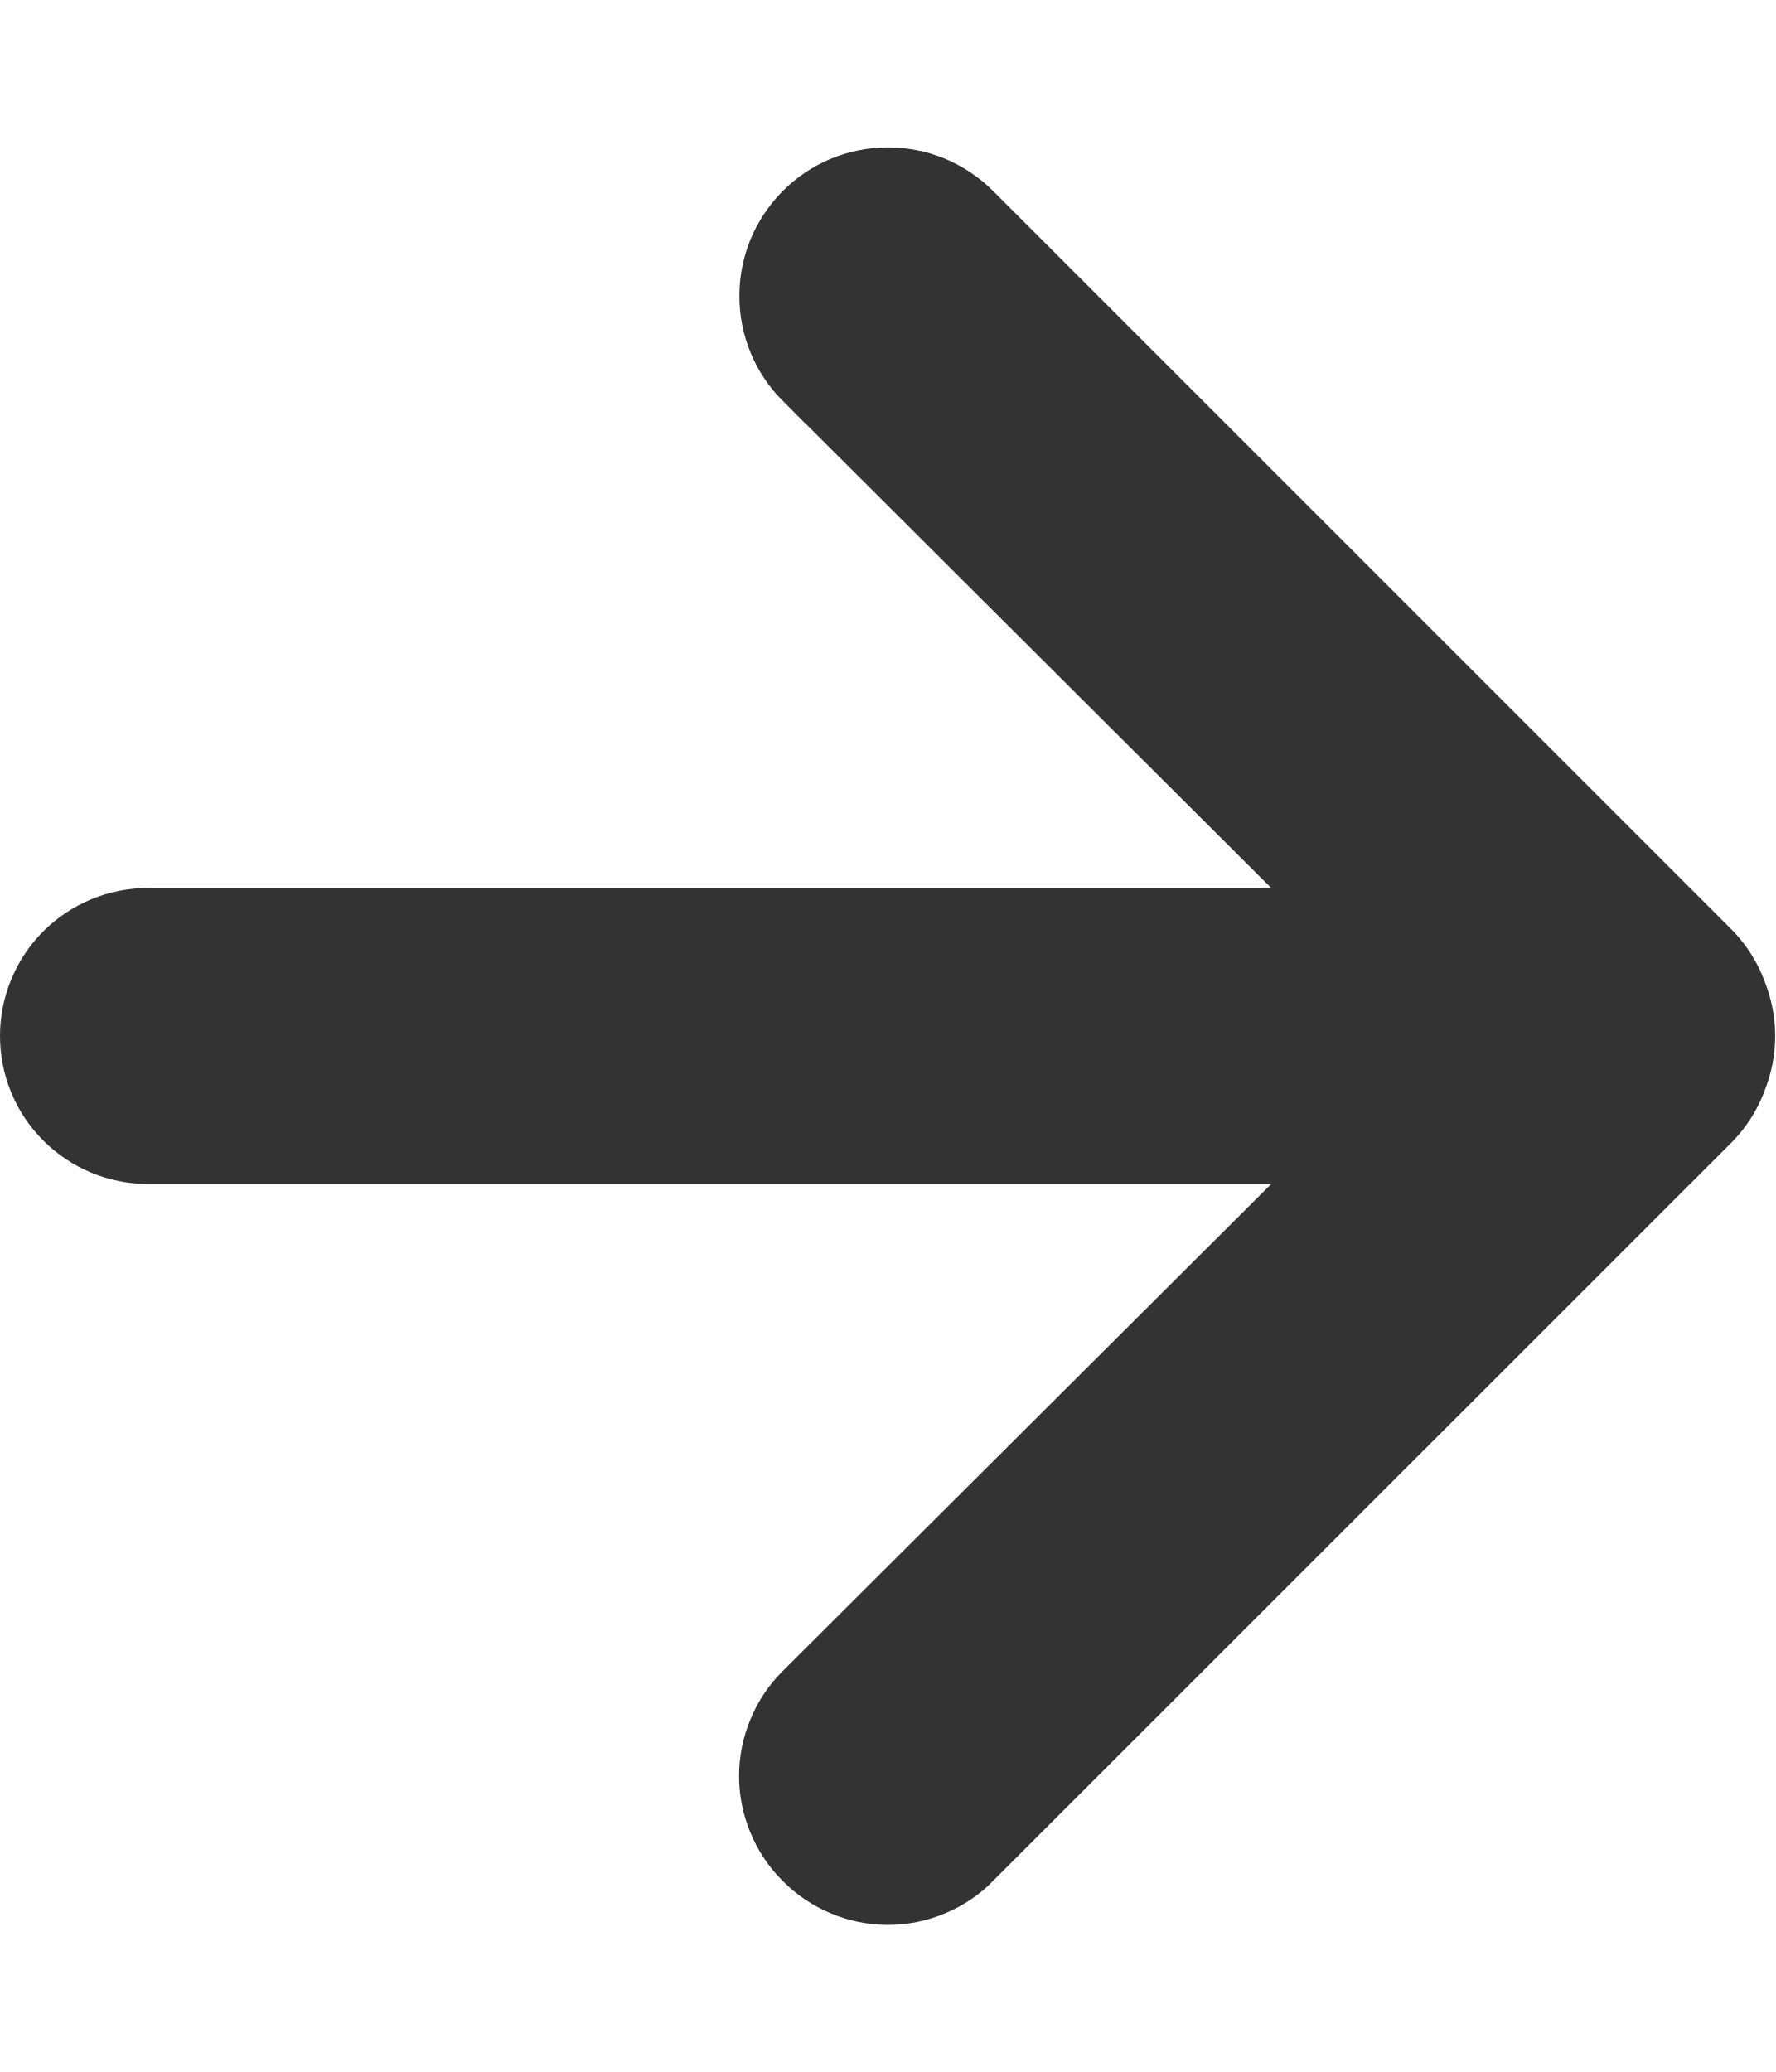
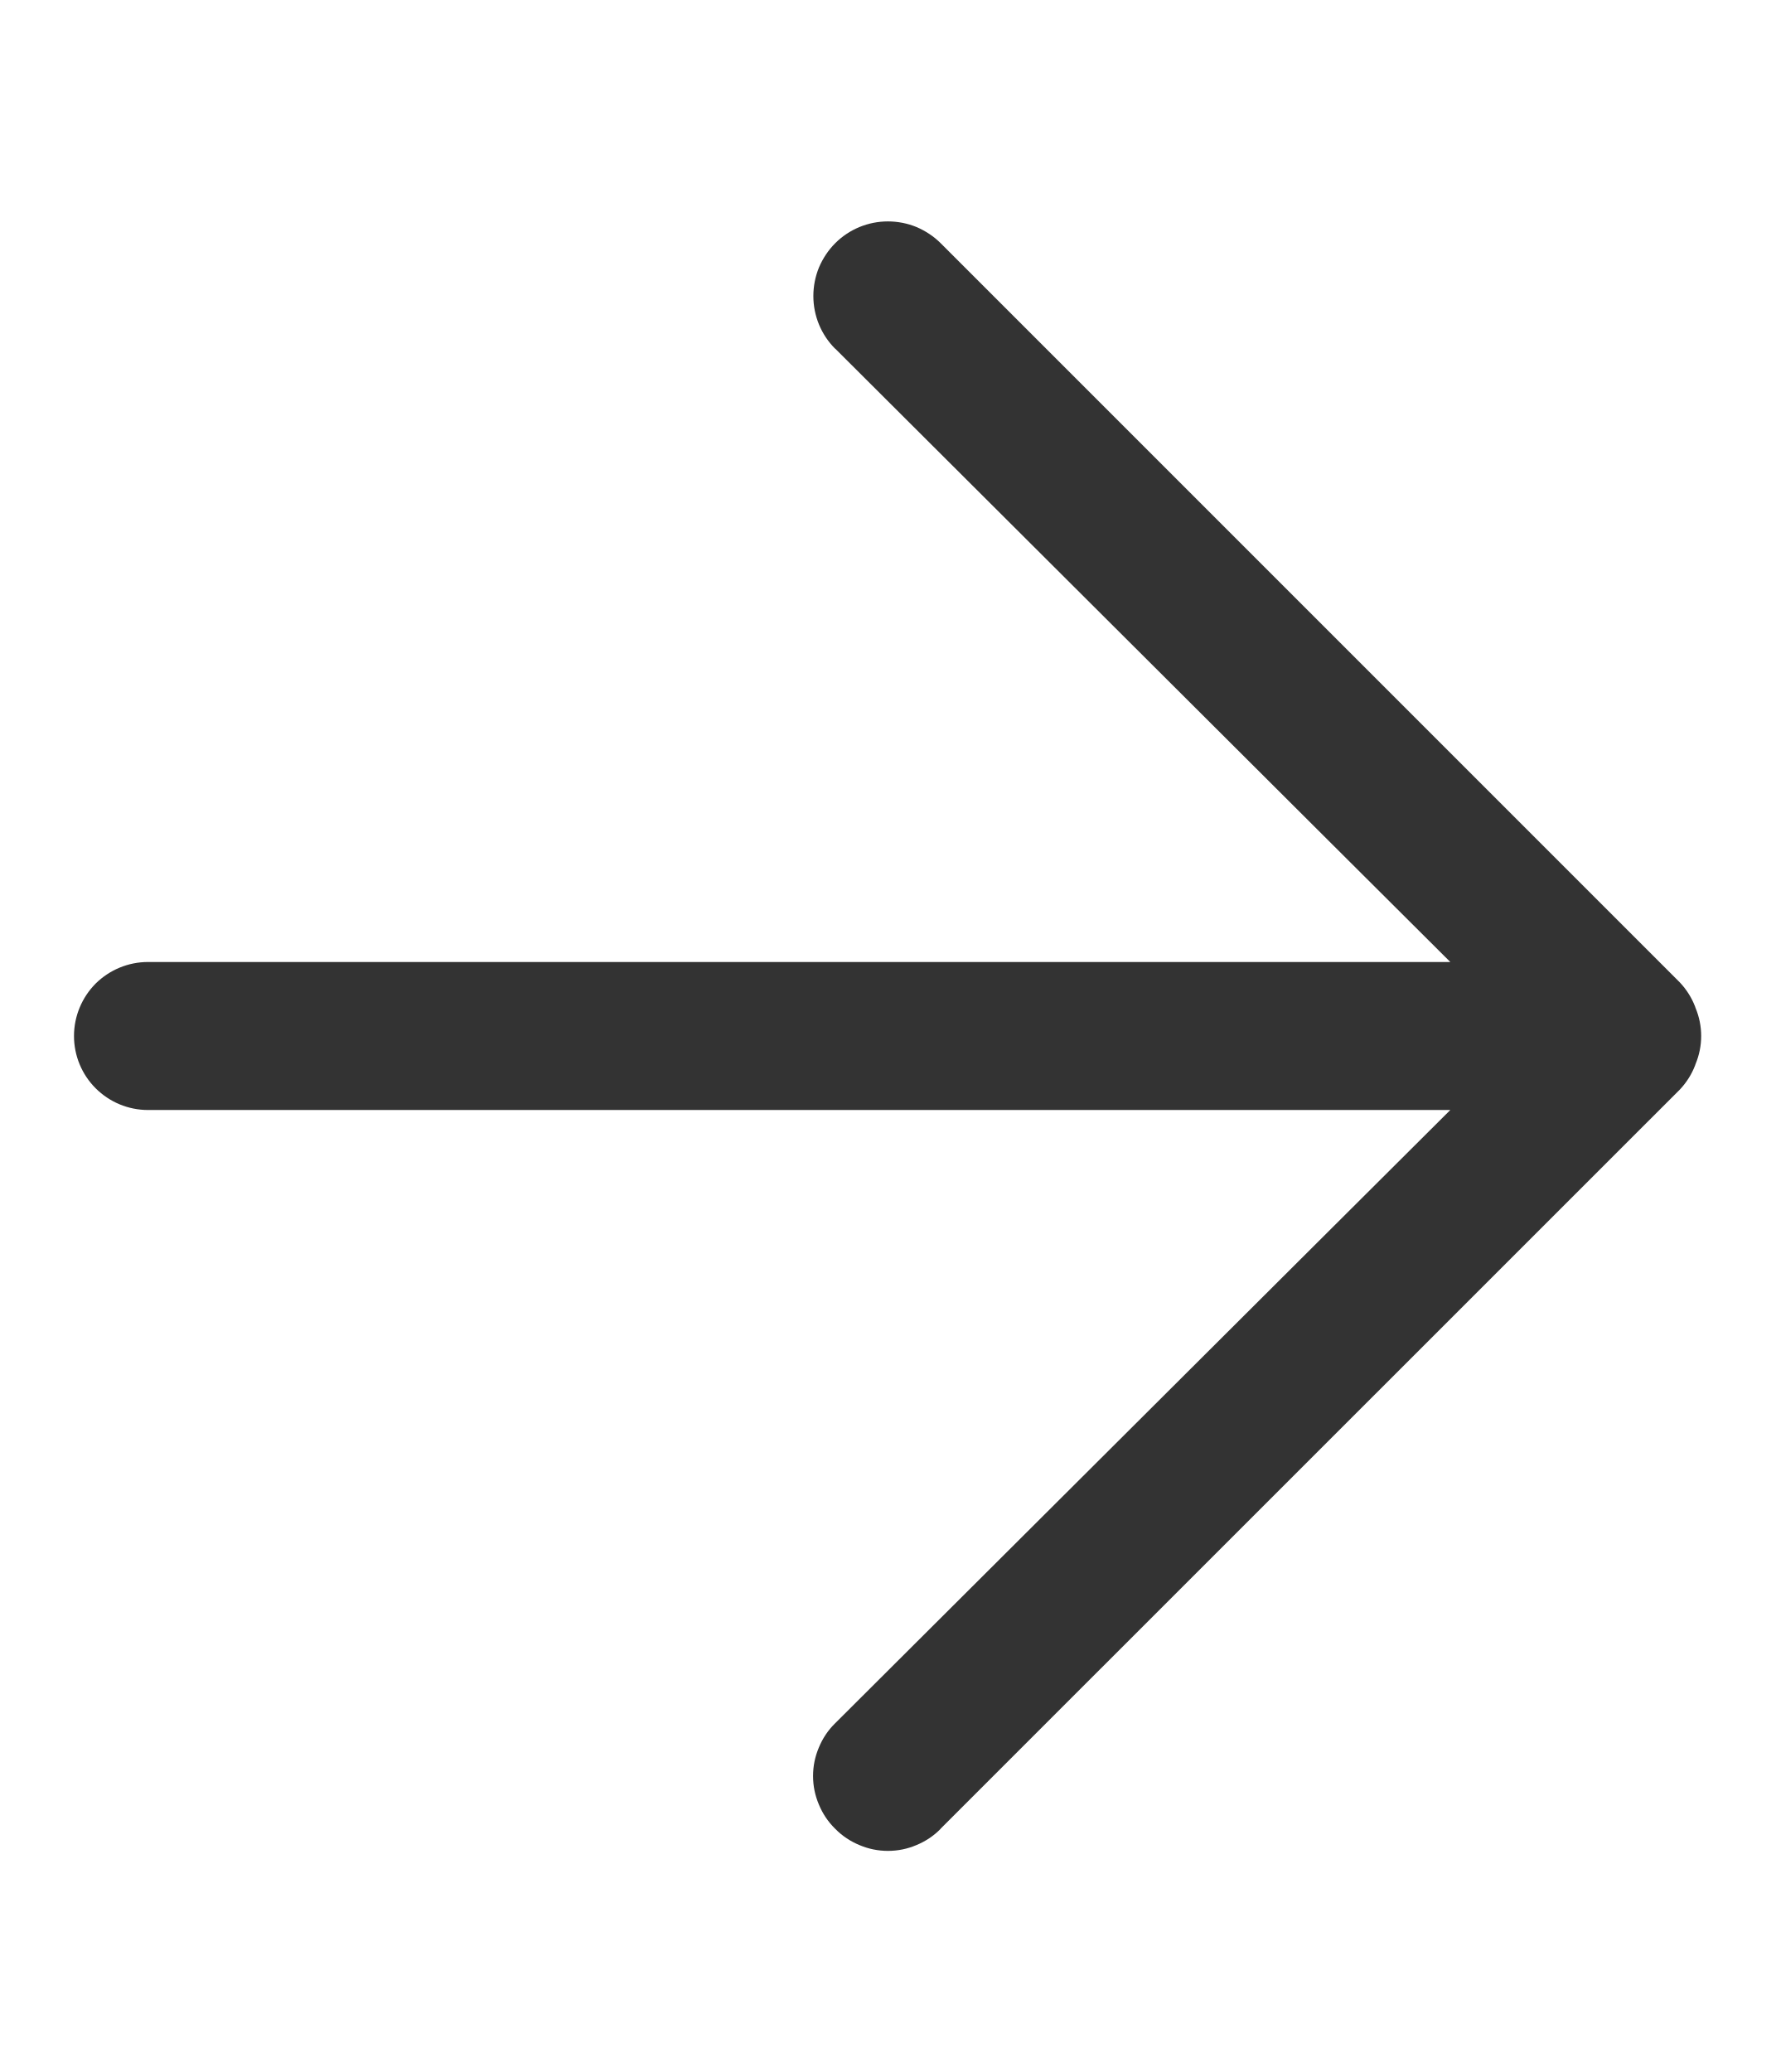
<svg xmlns="http://www.w3.org/2000/svg" width="12" height="14" viewBox="0 0 12 14" fill="none">
-   <path d="M11.454 6.801L11.454 6.801L11.457 6.81C11.508 6.932 11.508 7.068 11.457 7.19L11.457 7.19L11.454 7.199C11.431 7.259 11.396 7.314 11.352 7.361L6.356 12.356L6.355 12.358C6.309 12.405 6.253 12.442 6.192 12.467C6.131 12.493 6.066 12.506 6 12.506C5.934 12.506 5.869 12.493 5.808 12.467C5.747 12.442 5.691 12.405 5.645 12.358L5.642 12.355C5.595 12.309 5.558 12.253 5.533 12.192C5.507 12.131 5.494 12.066 5.494 12C5.494 11.934 5.507 11.869 5.533 11.808C5.558 11.747 5.595 11.691 5.642 11.645L5.643 11.644L8.943 8.354L9.8 7.5H8.59H1C0.867 7.5 0.74 7.447 0.646 7.353C0.553 7.26 0.5 7.133 0.5 7C0.5 6.867 0.553 6.74 0.646 6.646C0.74 6.553 0.867 6.5 1 6.5H8.59H9.8L8.943 5.646L5.644 2.356C5.643 2.356 5.643 2.356 5.643 2.356C5.549 2.262 5.496 2.134 5.496 2C5.496 1.934 5.509 1.868 5.534 1.807C5.56 1.746 5.597 1.69 5.644 1.643C5.738 1.549 5.866 1.496 6 1.496C6.066 1.496 6.132 1.509 6.193 1.534C6.254 1.56 6.31 1.597 6.356 1.643L11.352 6.639C11.396 6.686 11.431 6.741 11.454 6.801Z" fill="#333333" stroke="#333333" />
+   <path d="M11.454 6.801L11.454 6.801L11.457 6.81C11.508 6.932 11.508 7.068 11.457 7.19L11.457 7.19L11.454 7.199C11.431 7.259 11.396 7.314 11.352 7.361L6.356 12.356L6.355 12.358C6.309 12.405 6.253 12.442 6.192 12.467C6.131 12.493 6.066 12.506 6 12.506C5.934 12.506 5.869 12.493 5.808 12.467C5.747 12.442 5.691 12.405 5.645 12.358L5.642 12.355C5.595 12.309 5.558 12.253 5.533 12.192C5.507 12.131 5.494 12.066 5.494 12C5.494 11.934 5.507 11.869 5.533 11.808C5.558 11.747 5.595 11.691 5.642 11.645L5.643 11.644L8.943 8.354L9.8 7.5H8.59H1C0.867 7.5 0.74 7.447 0.646 7.353C0.553 7.26 0.5 7.133 0.5 7C0.5 6.867 0.553 6.74 0.646 6.646C0.74 6.553 0.867 6.5 1 6.5H8.59H9.8L8.943 5.646L5.644 2.356C5.643 2.356 5.643 2.356 5.643 2.356C5.549 2.262 5.496 2.134 5.496 2C5.496 1.934 5.509 1.868 5.534 1.807C5.56 1.746 5.597 1.69 5.644 1.643C5.738 1.549 5.866 1.496 6 1.496C6.066 1.496 6.132 1.509 6.193 1.534C6.254 1.56 6.31 1.597 6.356 1.643L11.352 6.639C11.396 6.686 11.431 6.741 11.454 6.801Z" fill="#333333" stroke="current" />
</svg>
